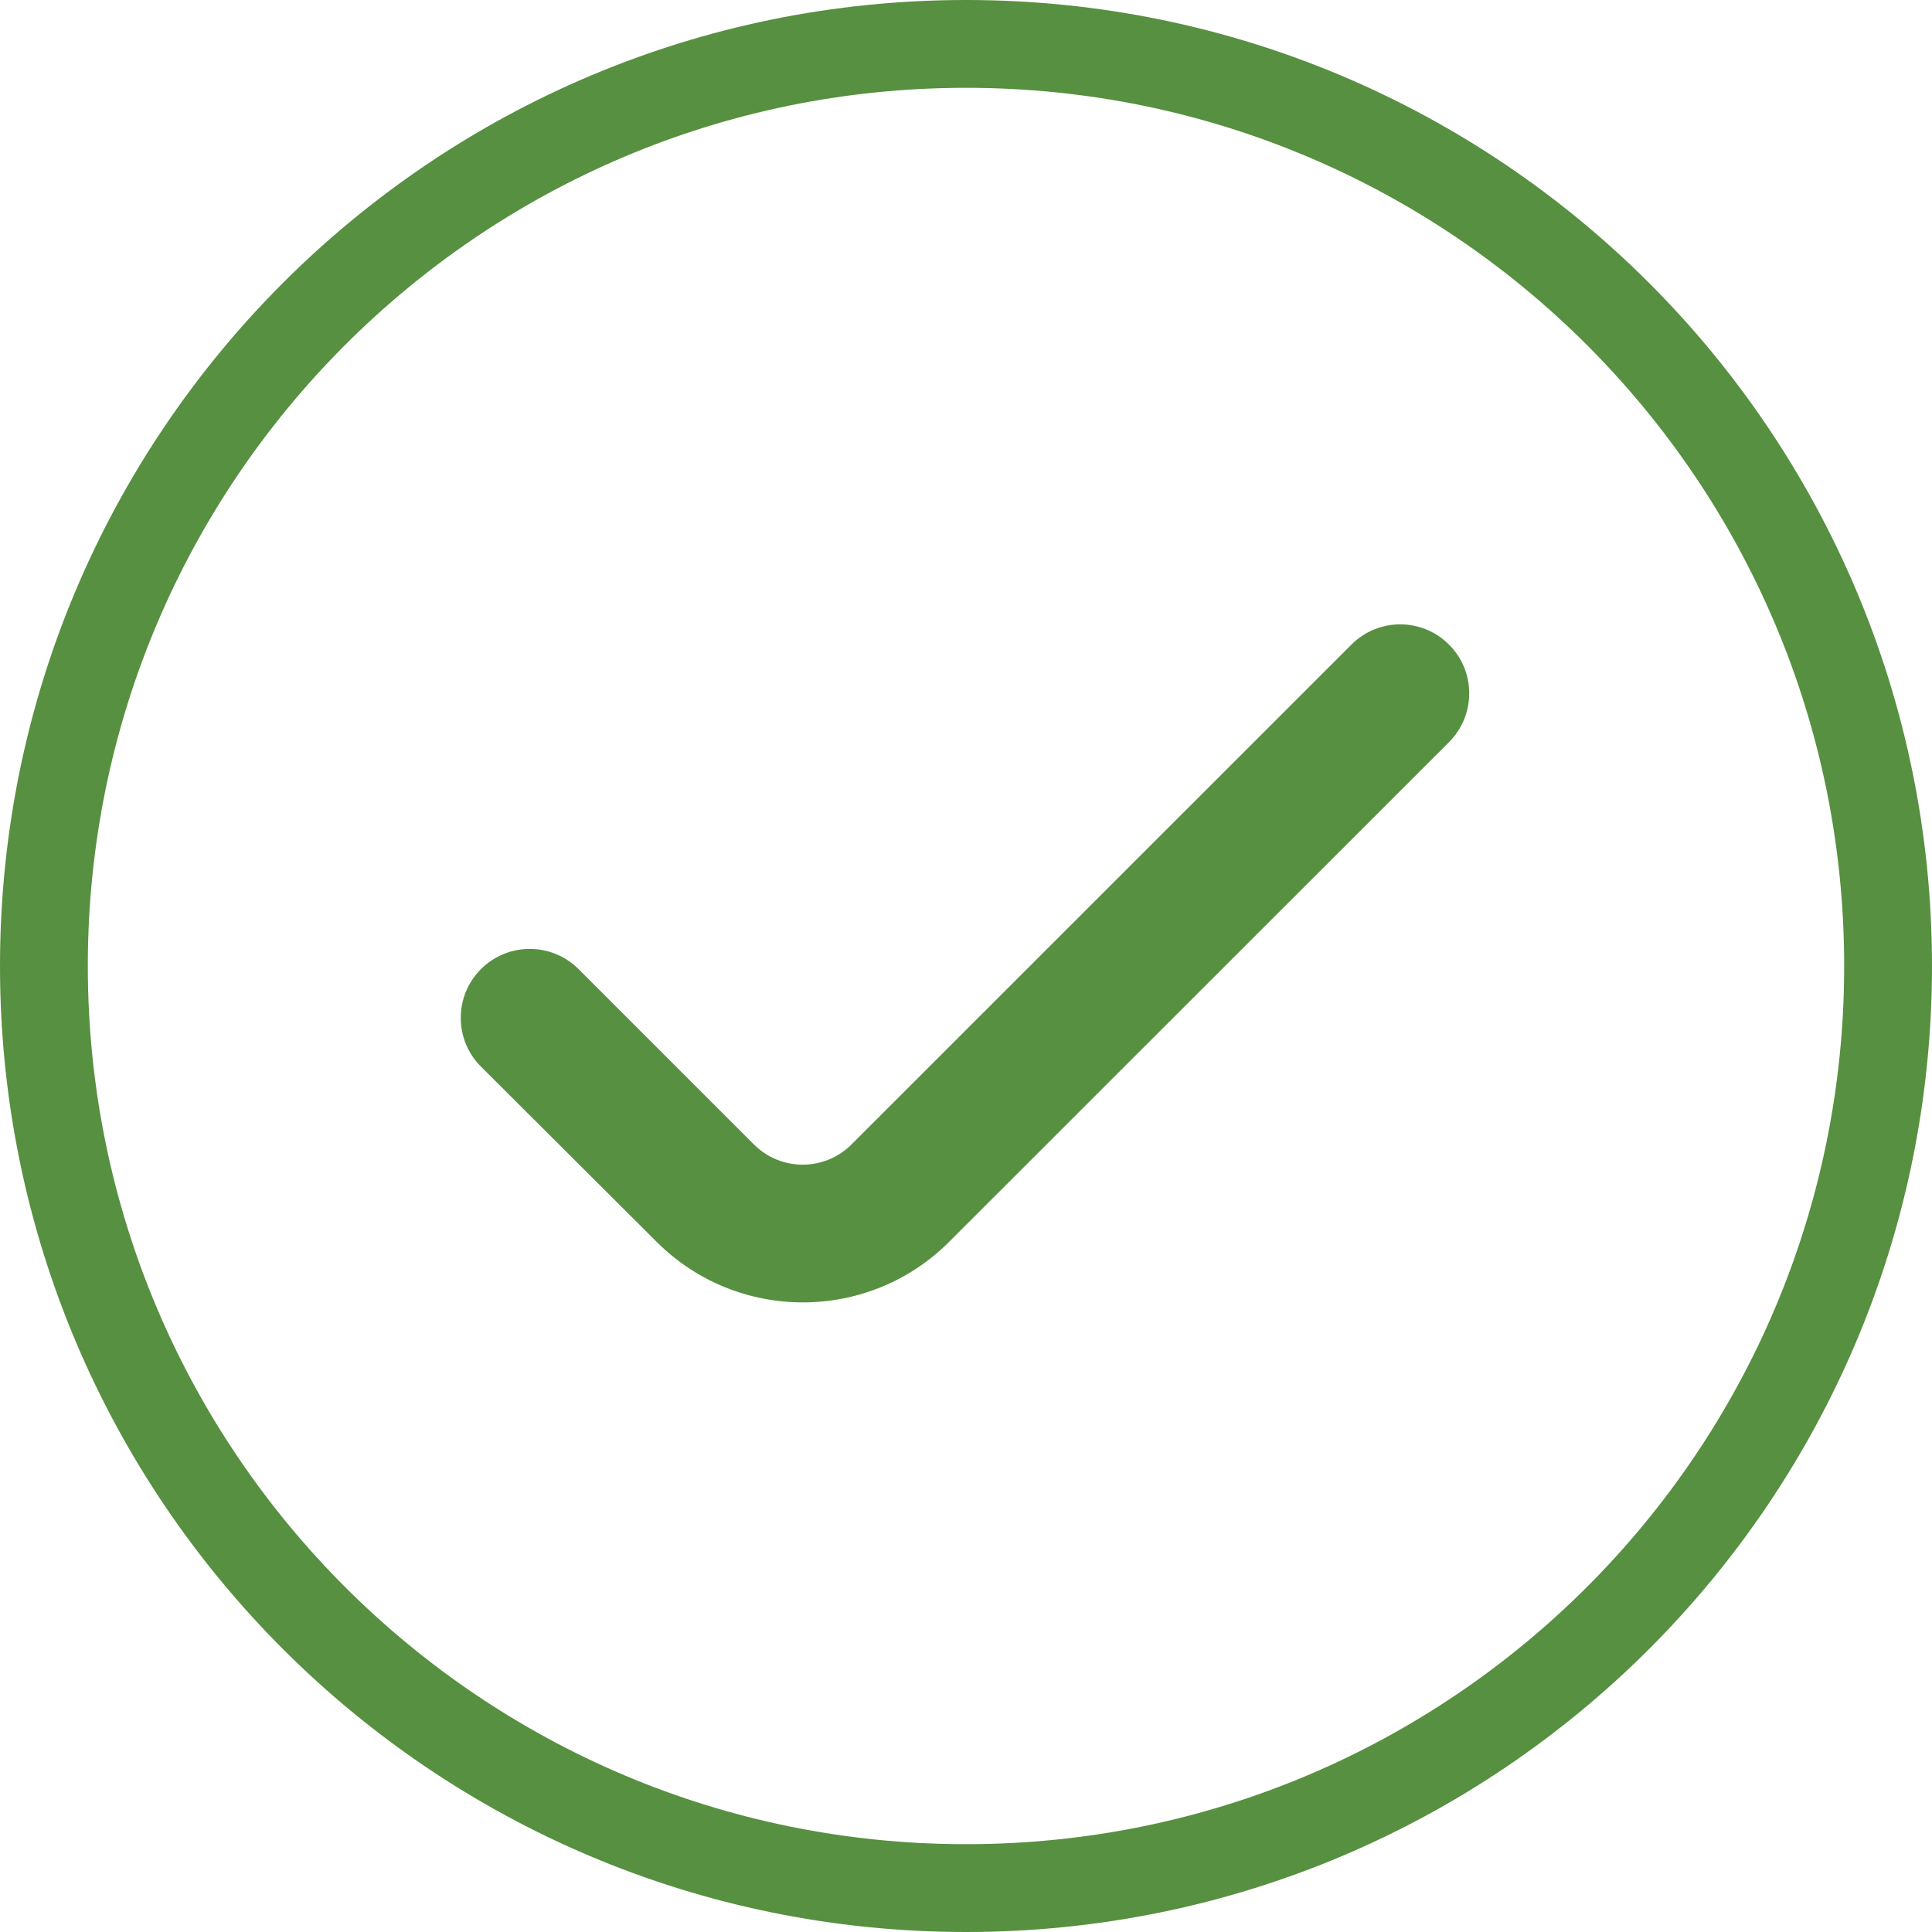
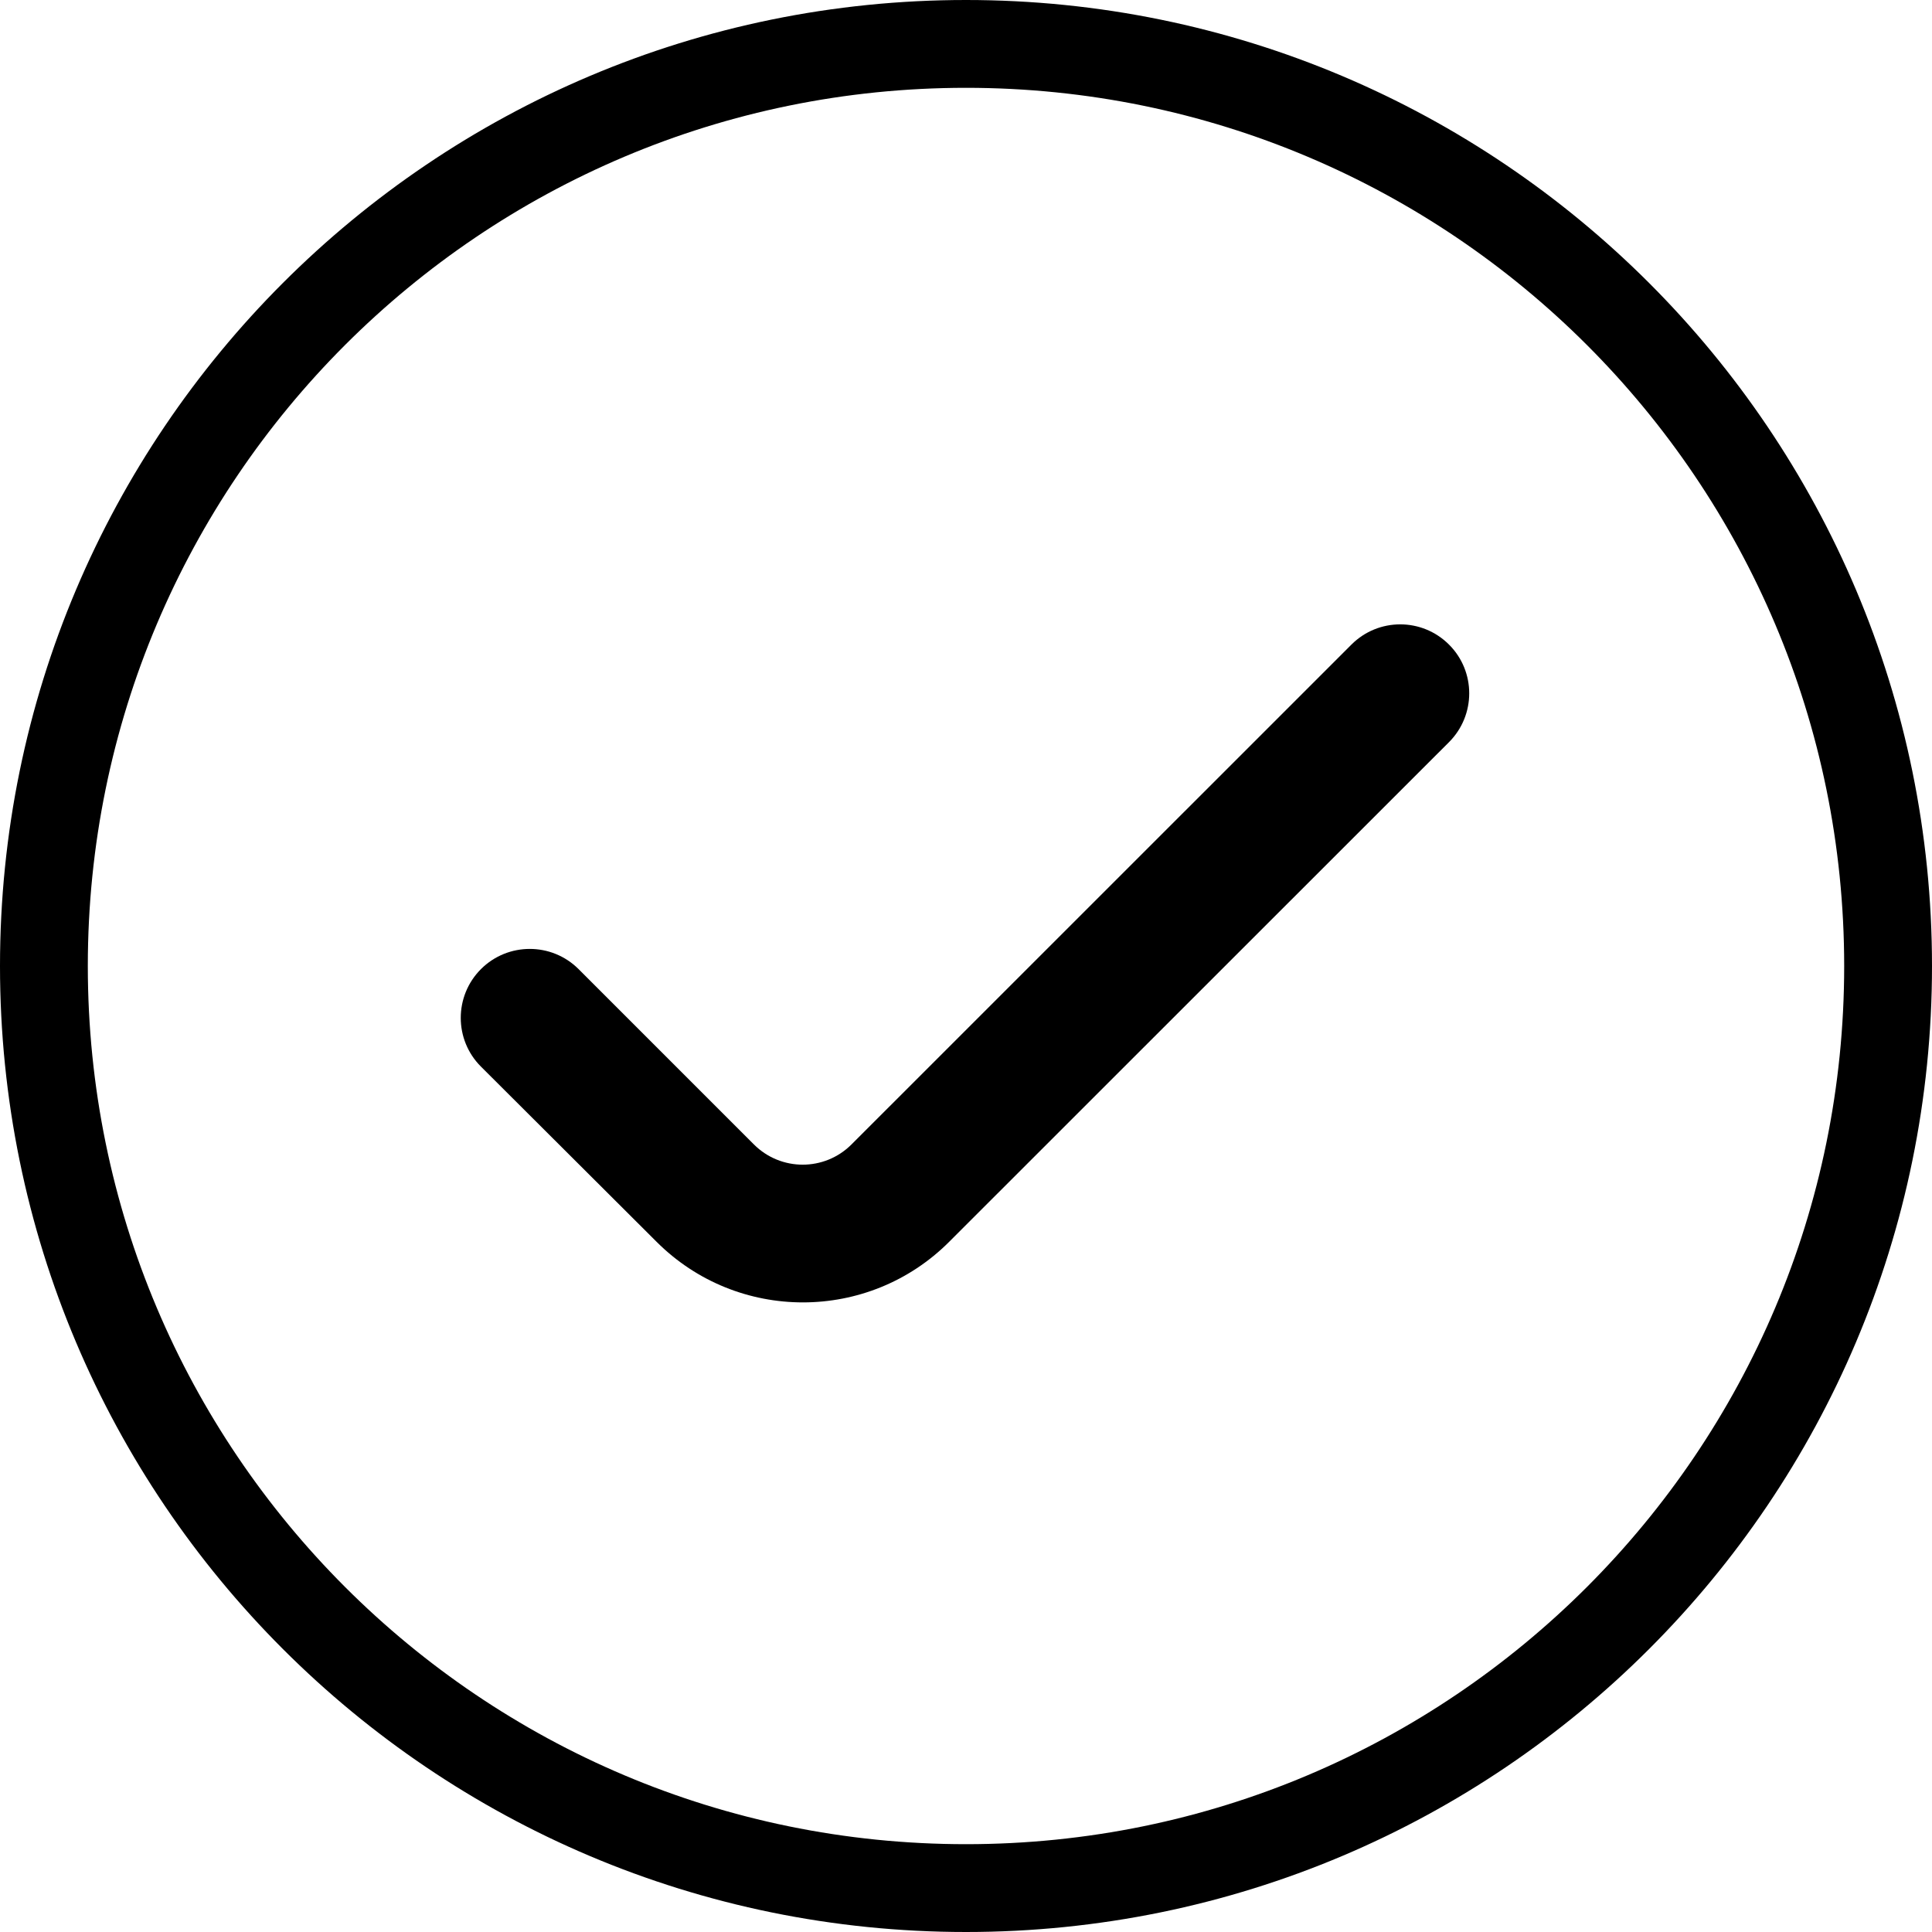
<svg xmlns="http://www.w3.org/2000/svg" width="22" height="22" viewBox="0 0 22 22" fill="none">
-   <circle cx="11" cy="11" r="10.5" stroke="#579040" />
-   <path d="M16.5 7.34C16.193 7.033 15.696 7.033 15.389 7.34L9.696 13.032C9.389 13.339 8.892 13.339 8.585 13.032L6.588 11.035C6.281 10.729 5.784 10.729 5.477 11.035C5.17 11.342 5.17 11.84 5.477 12.146L7.478 14.142C8.399 15.061 9.89 15.06 10.809 14.14L16.5 8.451C16.807 8.144 16.807 7.646 16.5 7.34Z" fill="#579040" />
+   <circle cx="11" cy="11" r="10.5" stroke="currentColor" />
+   <path d="M16.5 7.34C16.193 7.033 15.696 7.033 15.389 7.34L9.696 13.032C9.389 13.339 8.892 13.339 8.585 13.032L6.588 11.035C6.281 10.729 5.784 10.729 5.477 11.035C5.17 11.342 5.17 11.84 5.477 12.146L7.478 14.142C8.399 15.061 9.89 15.06 10.809 14.14L16.5 8.451C16.807 8.144 16.807 7.646 16.5 7.34Z" fill="currentColor" />
</svg>
